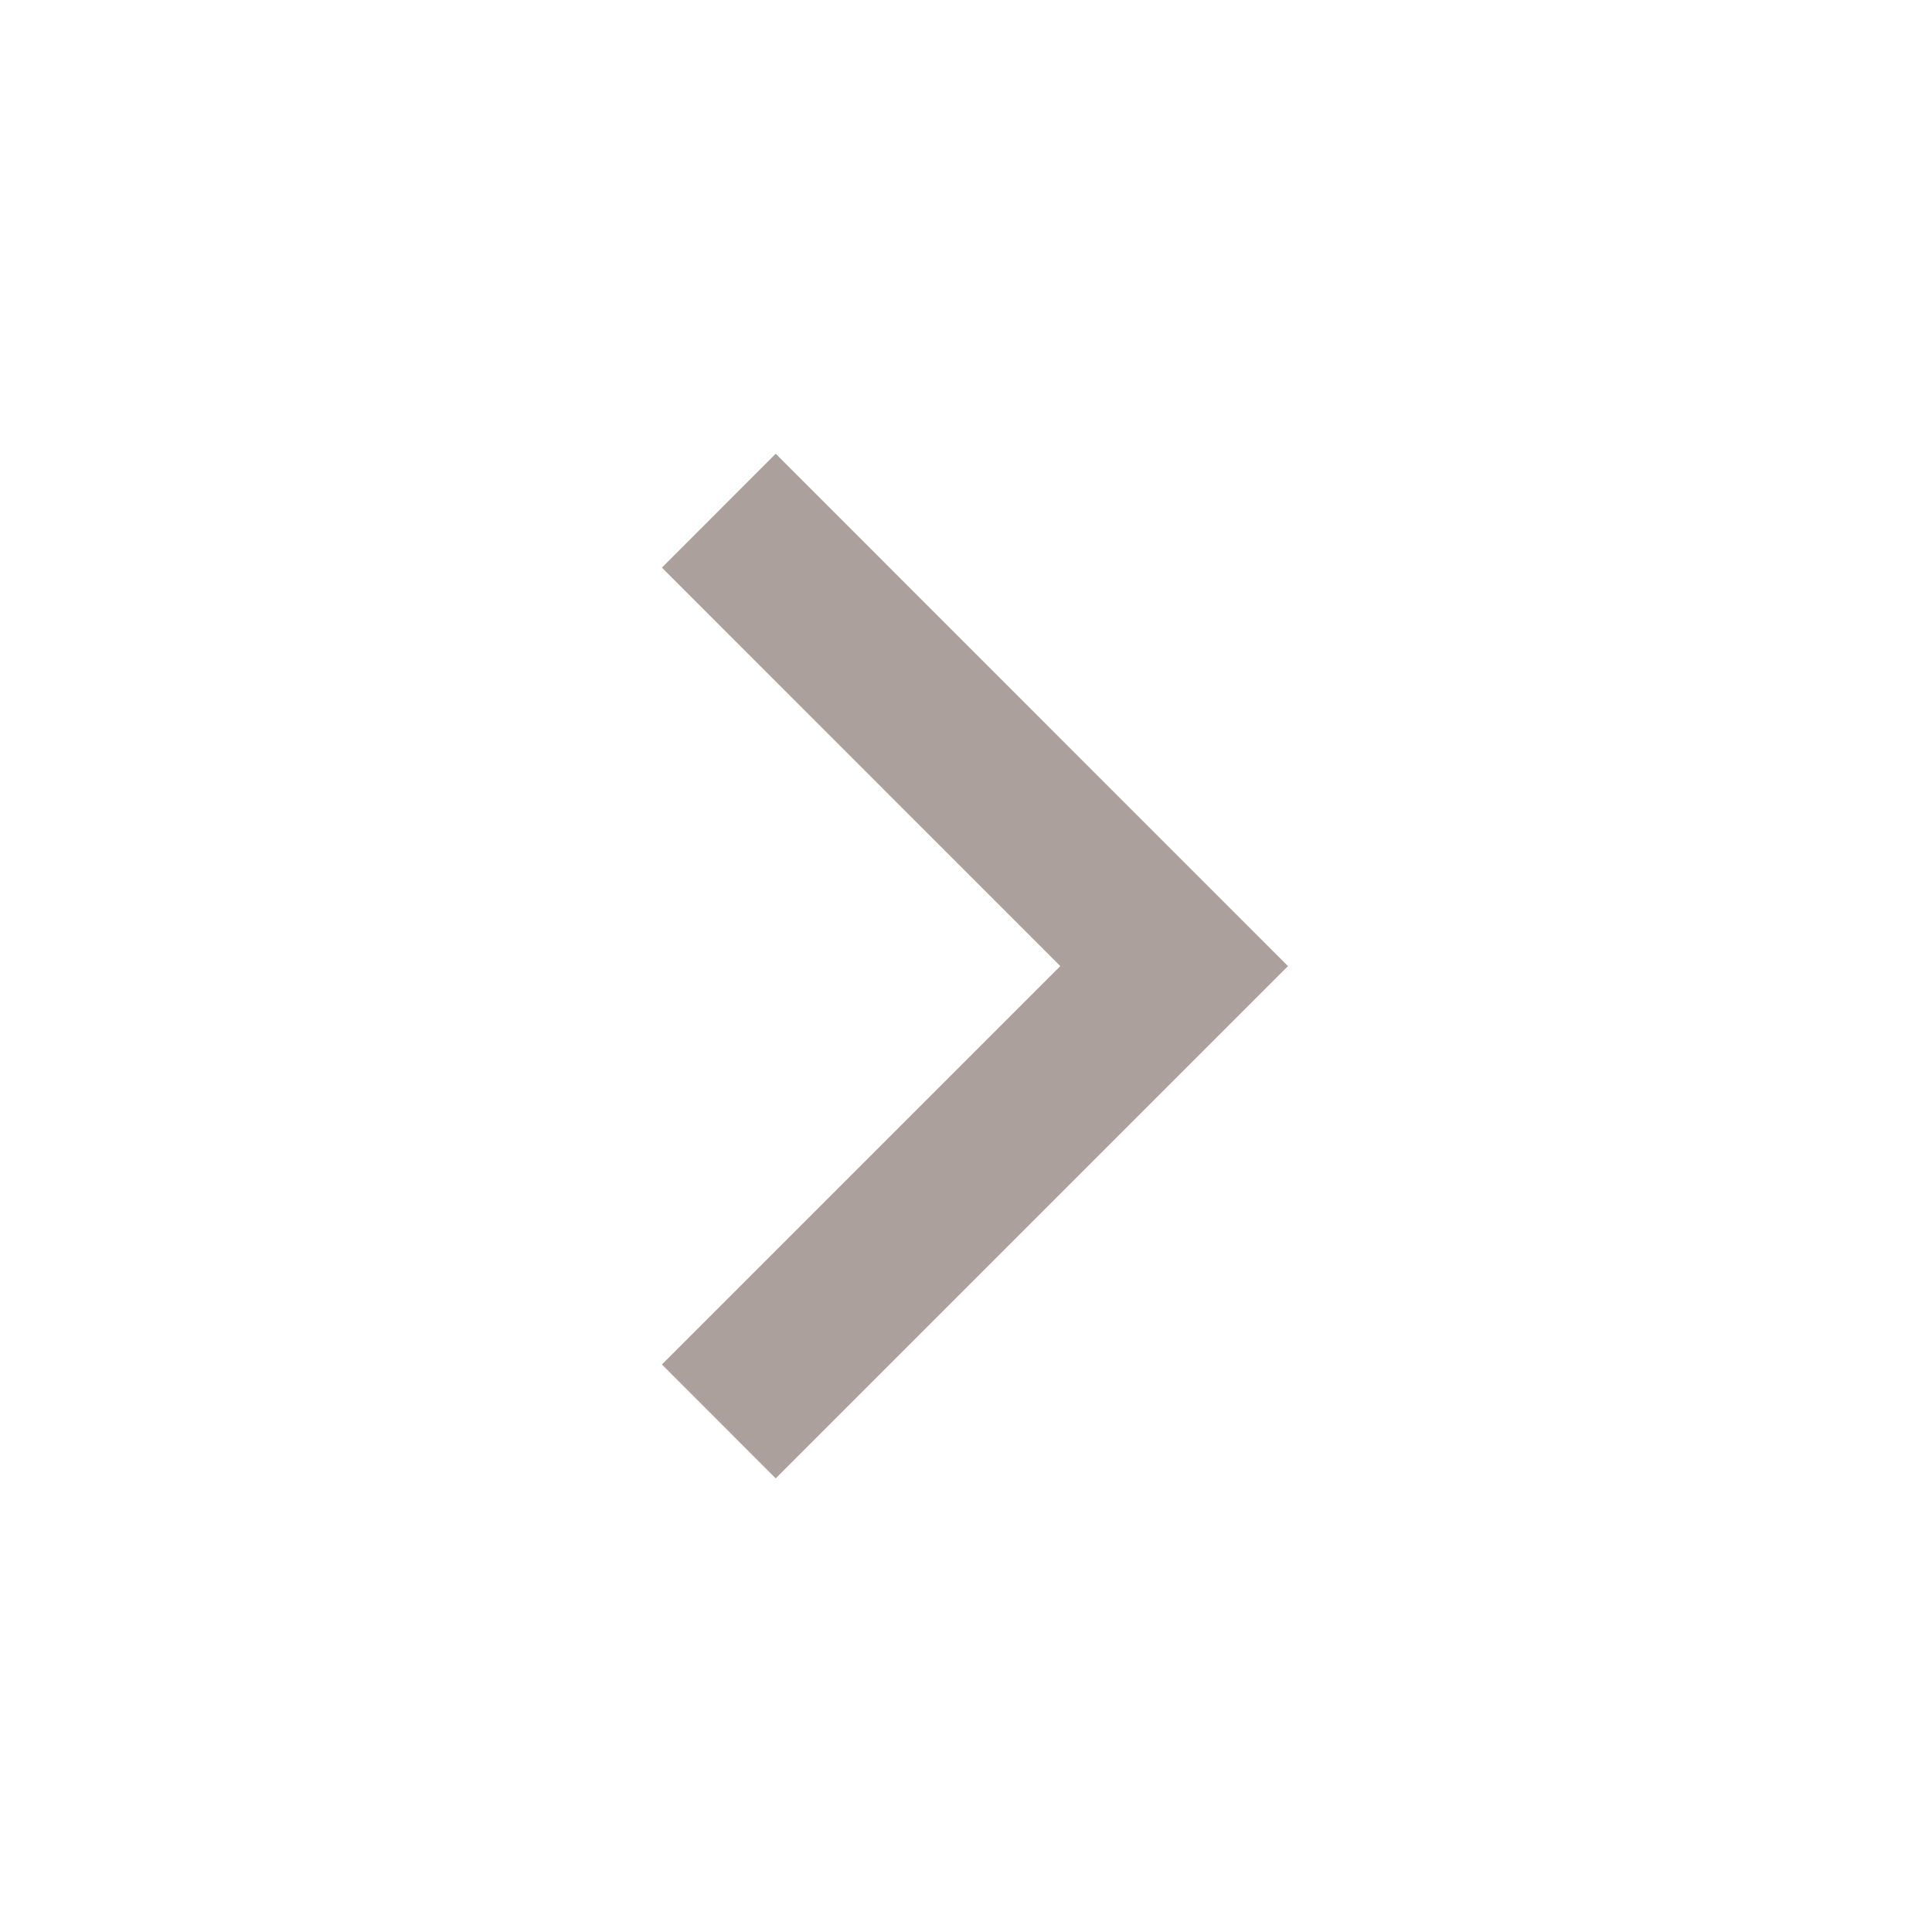
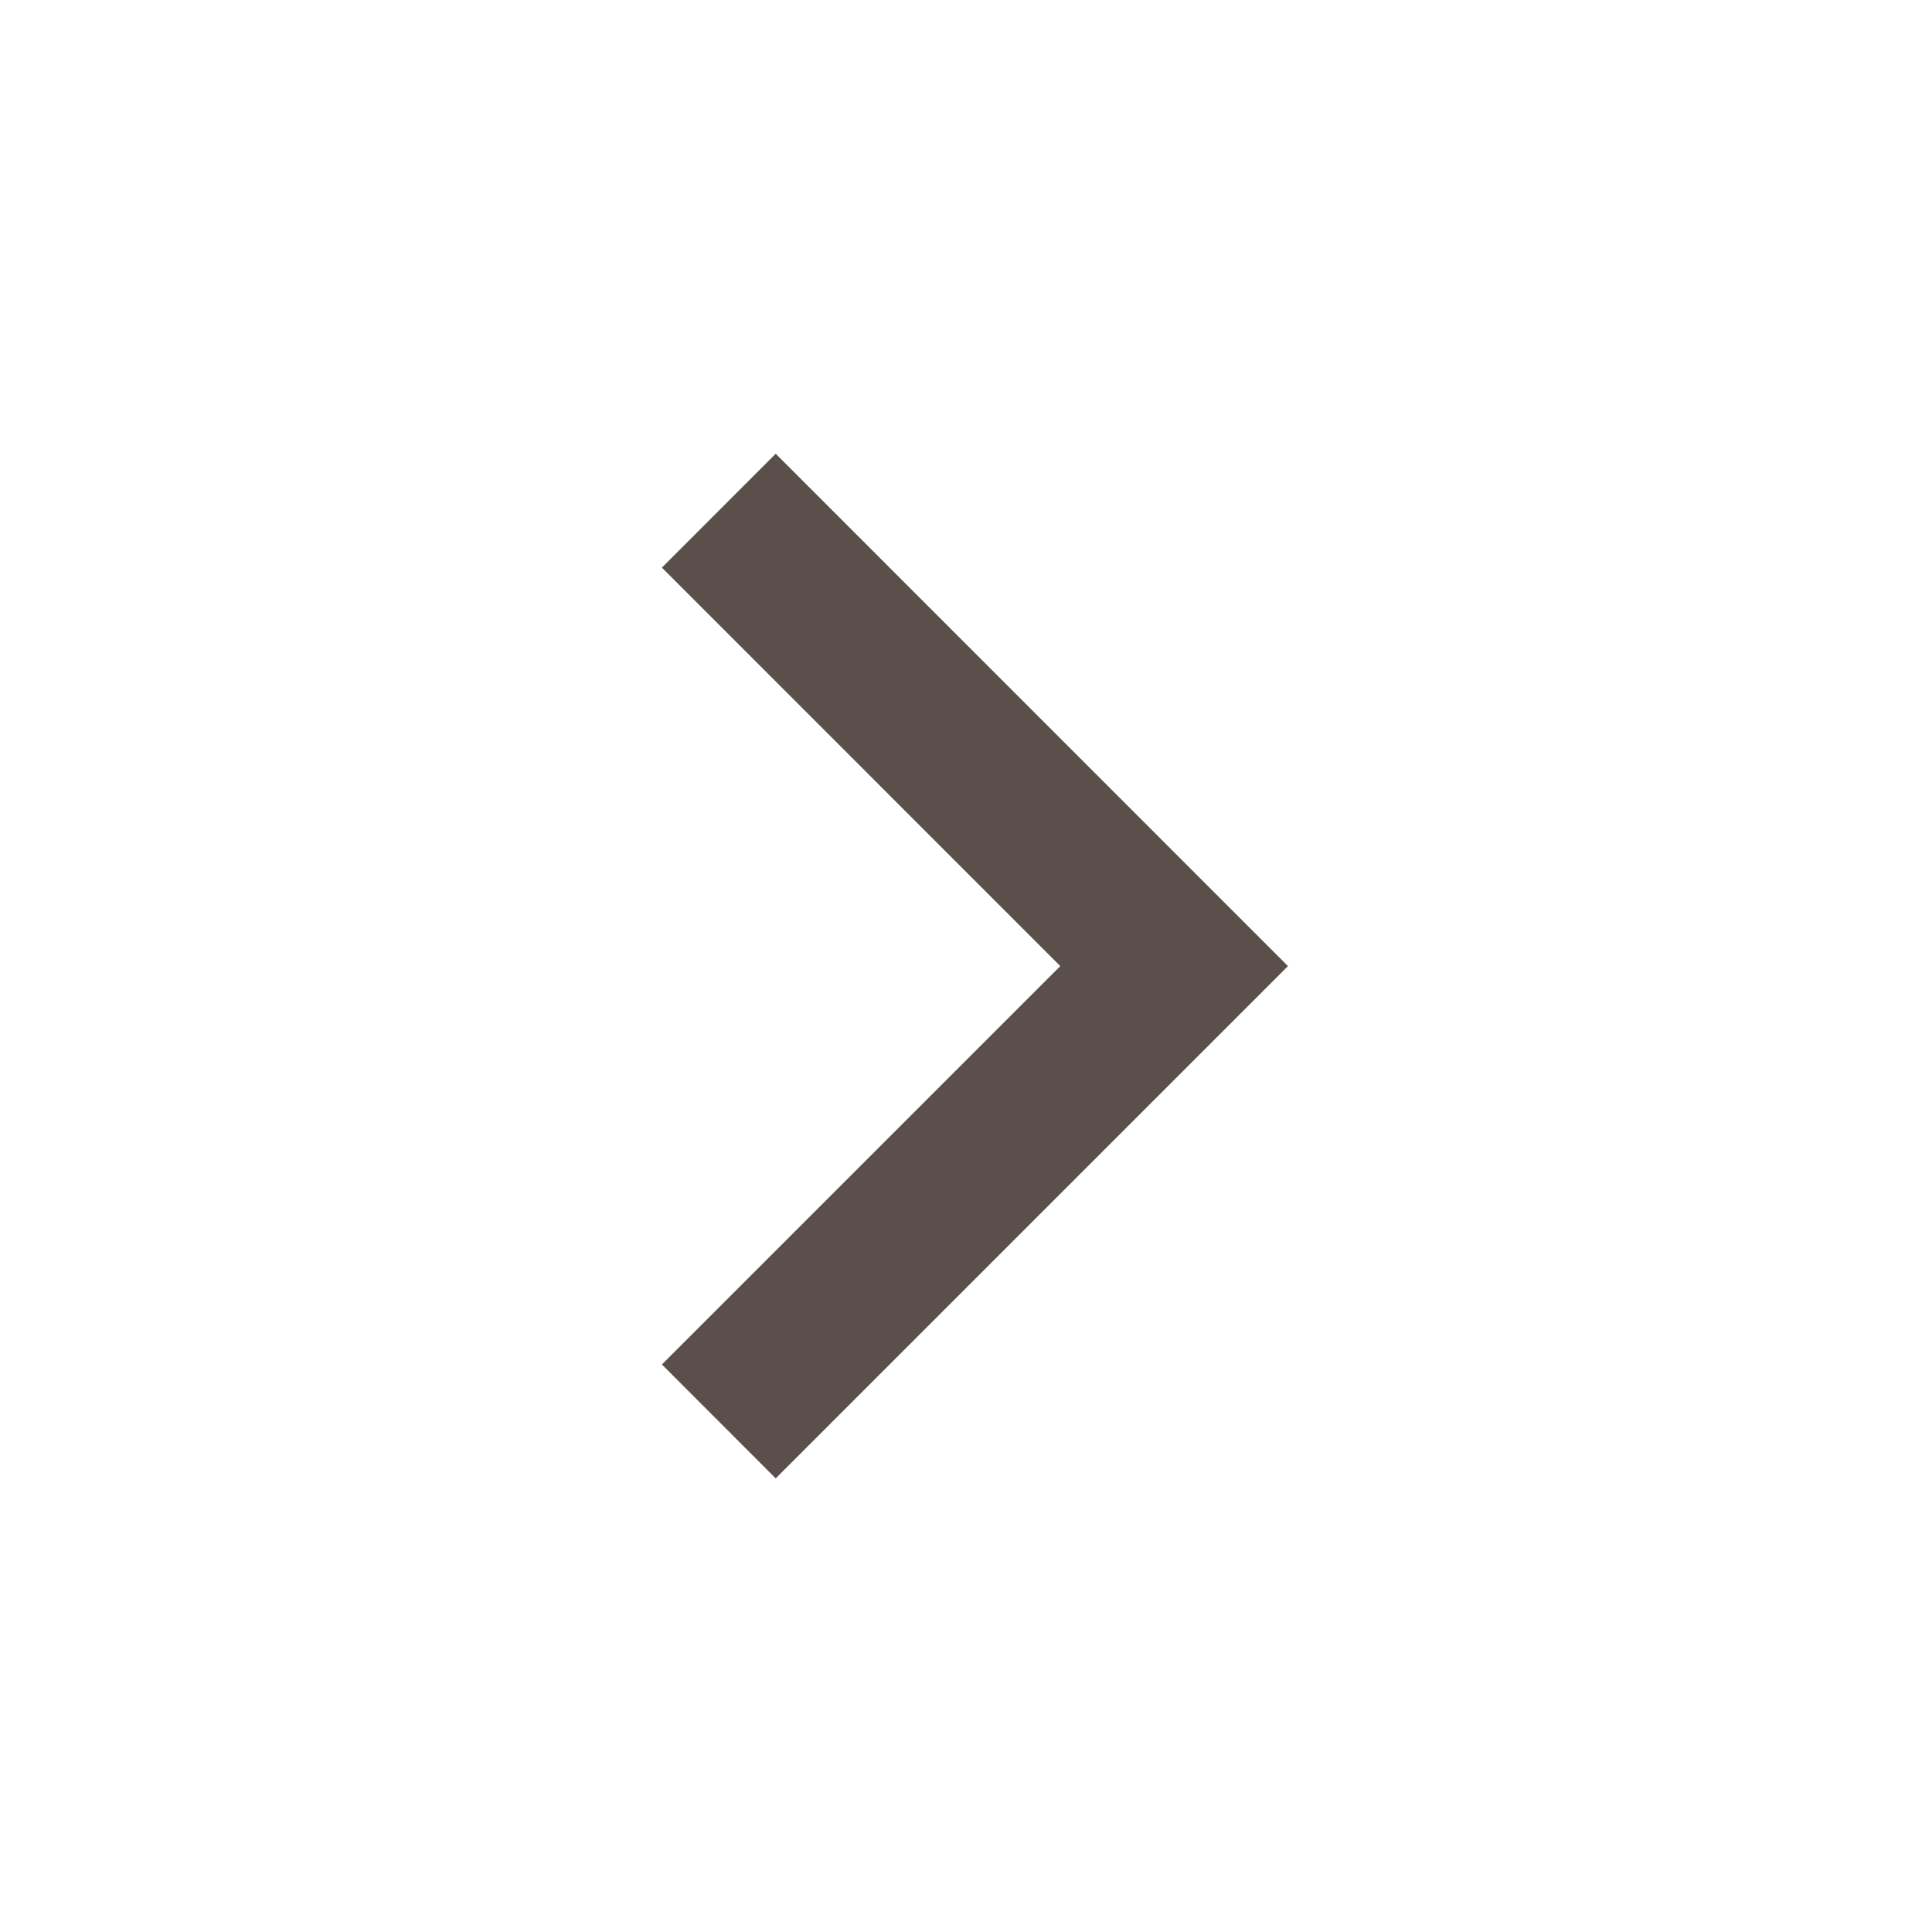
<svg xmlns="http://www.w3.org/2000/svg" preserveAspectRatio="none" overflow="visible" style="display: block;" width="20" height="20" viewBox="0 0 20 20" fill="none">
  <g id="Frame">
-     <path id="Vector" d="M10.976 10.001L6.852 5.876L8.03 4.697L13.333 10.001L8.03 15.304L6.852 14.125L10.976 10.001Z" fill="#ABA09C" />
+     <path id="Vector" d="M10.976 10.001L6.852 5.876L8.03 4.697L13.333 10.001L8.03 15.304L6.852 14.125L10.976 10.001Z" fill="#5B4F4B" />
  </g>
</svg>
